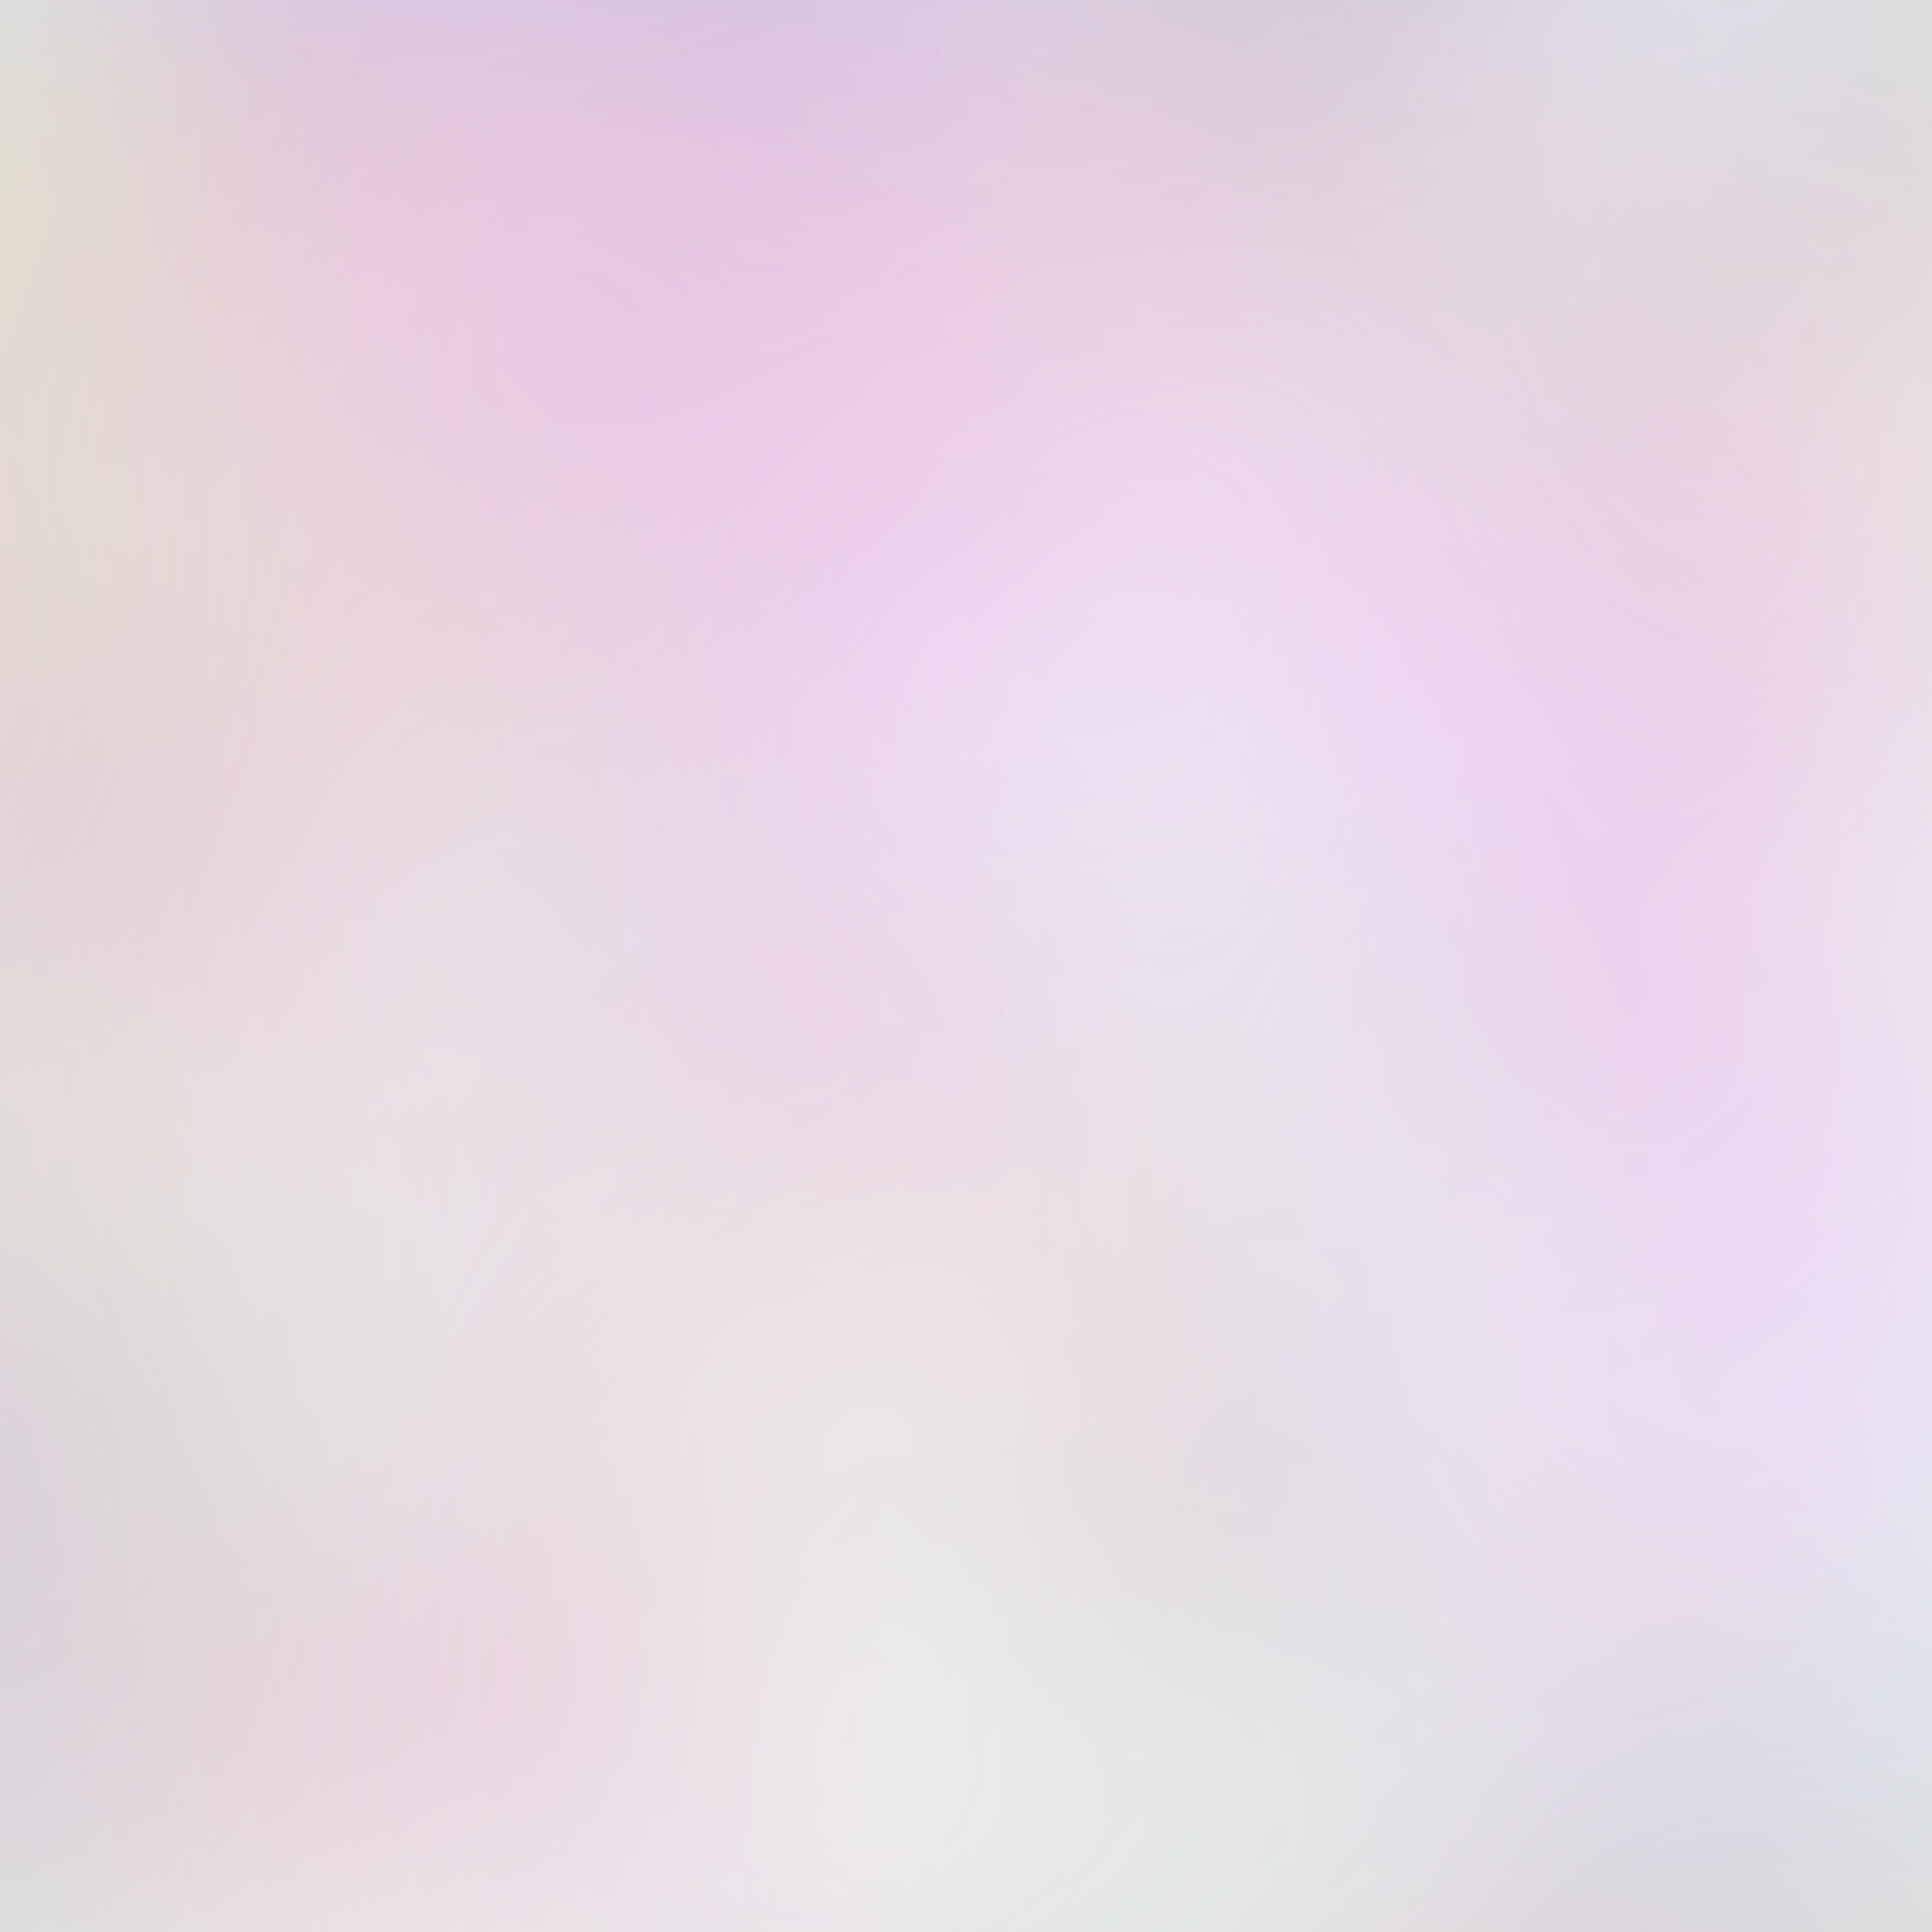
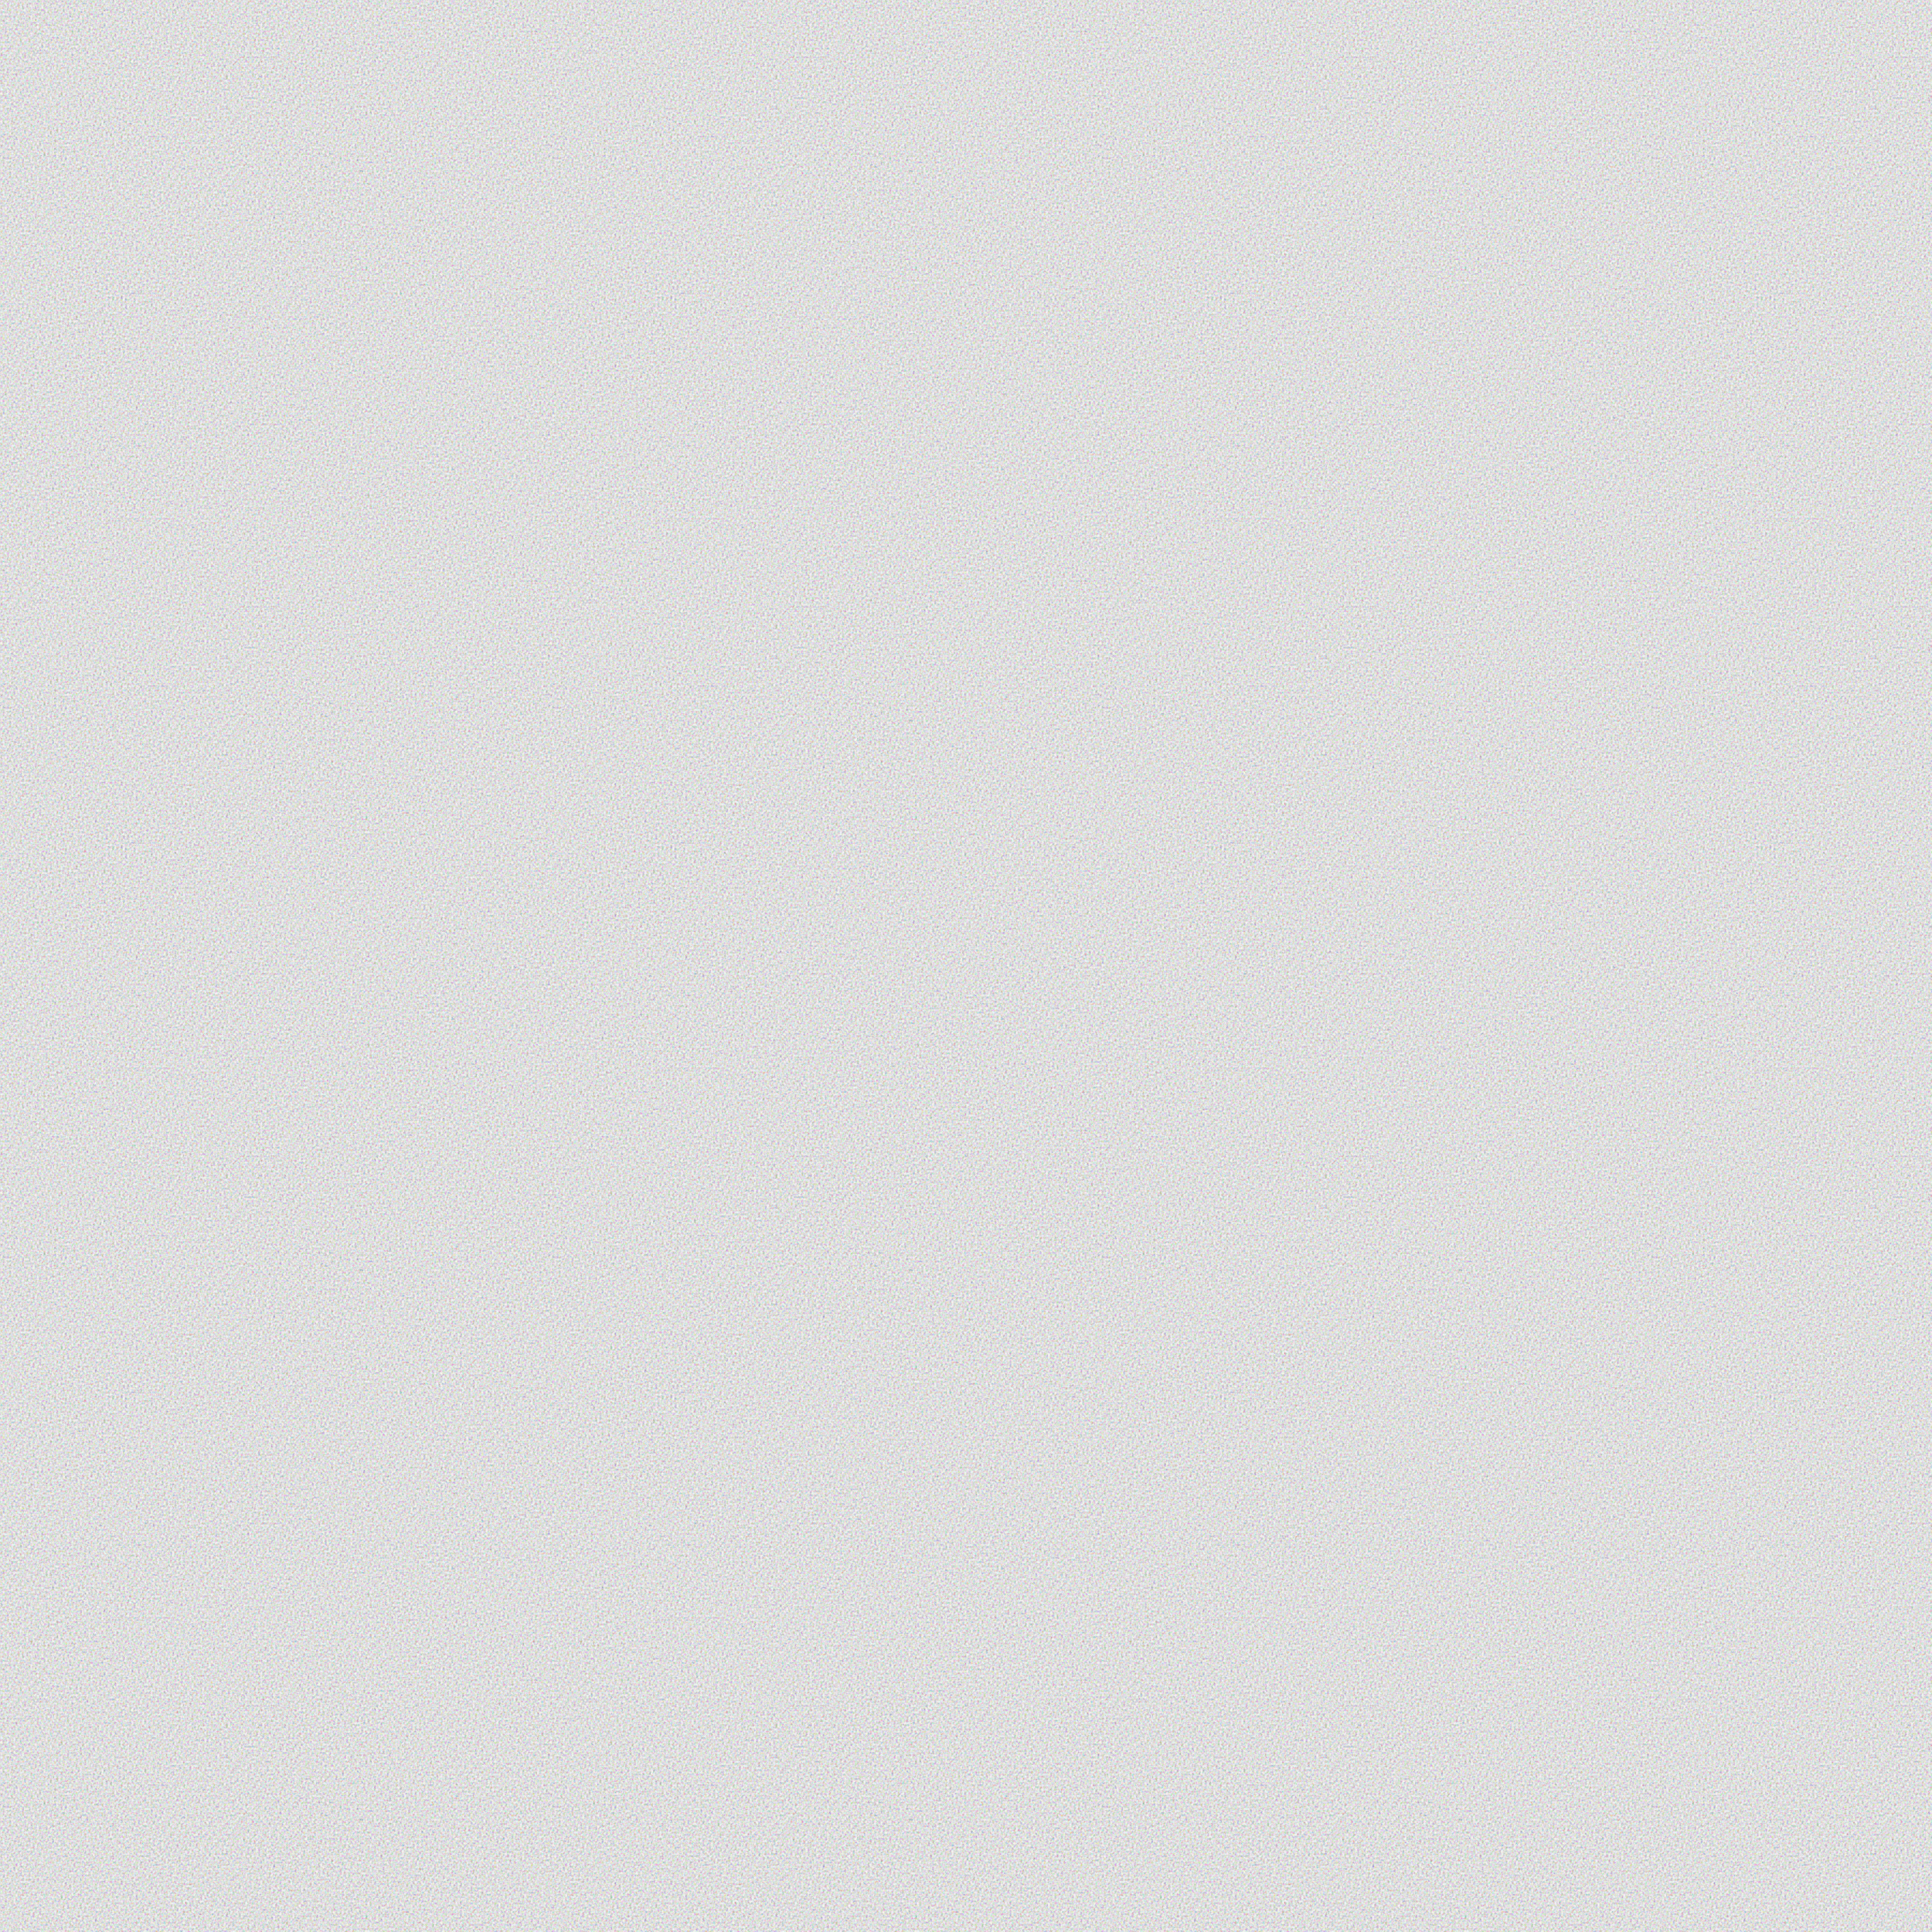
- <svg xmlns="http://www.w3.org/2000/svg" viewBox="0 0 900 90£0">
+ <svg xmlns="http://www.w3.org/2000/svg" viewBox="0 0 900 900">
  <filter id="noiseFilter">
    <feTurbulence type="fractalNoise" baseFrequency="1" numOctaves="3" stitchTiles="stitch" />
  </filter>
  <rect width="100%" height="100%" filter="url(#noiseFilter)" />
</svg>
